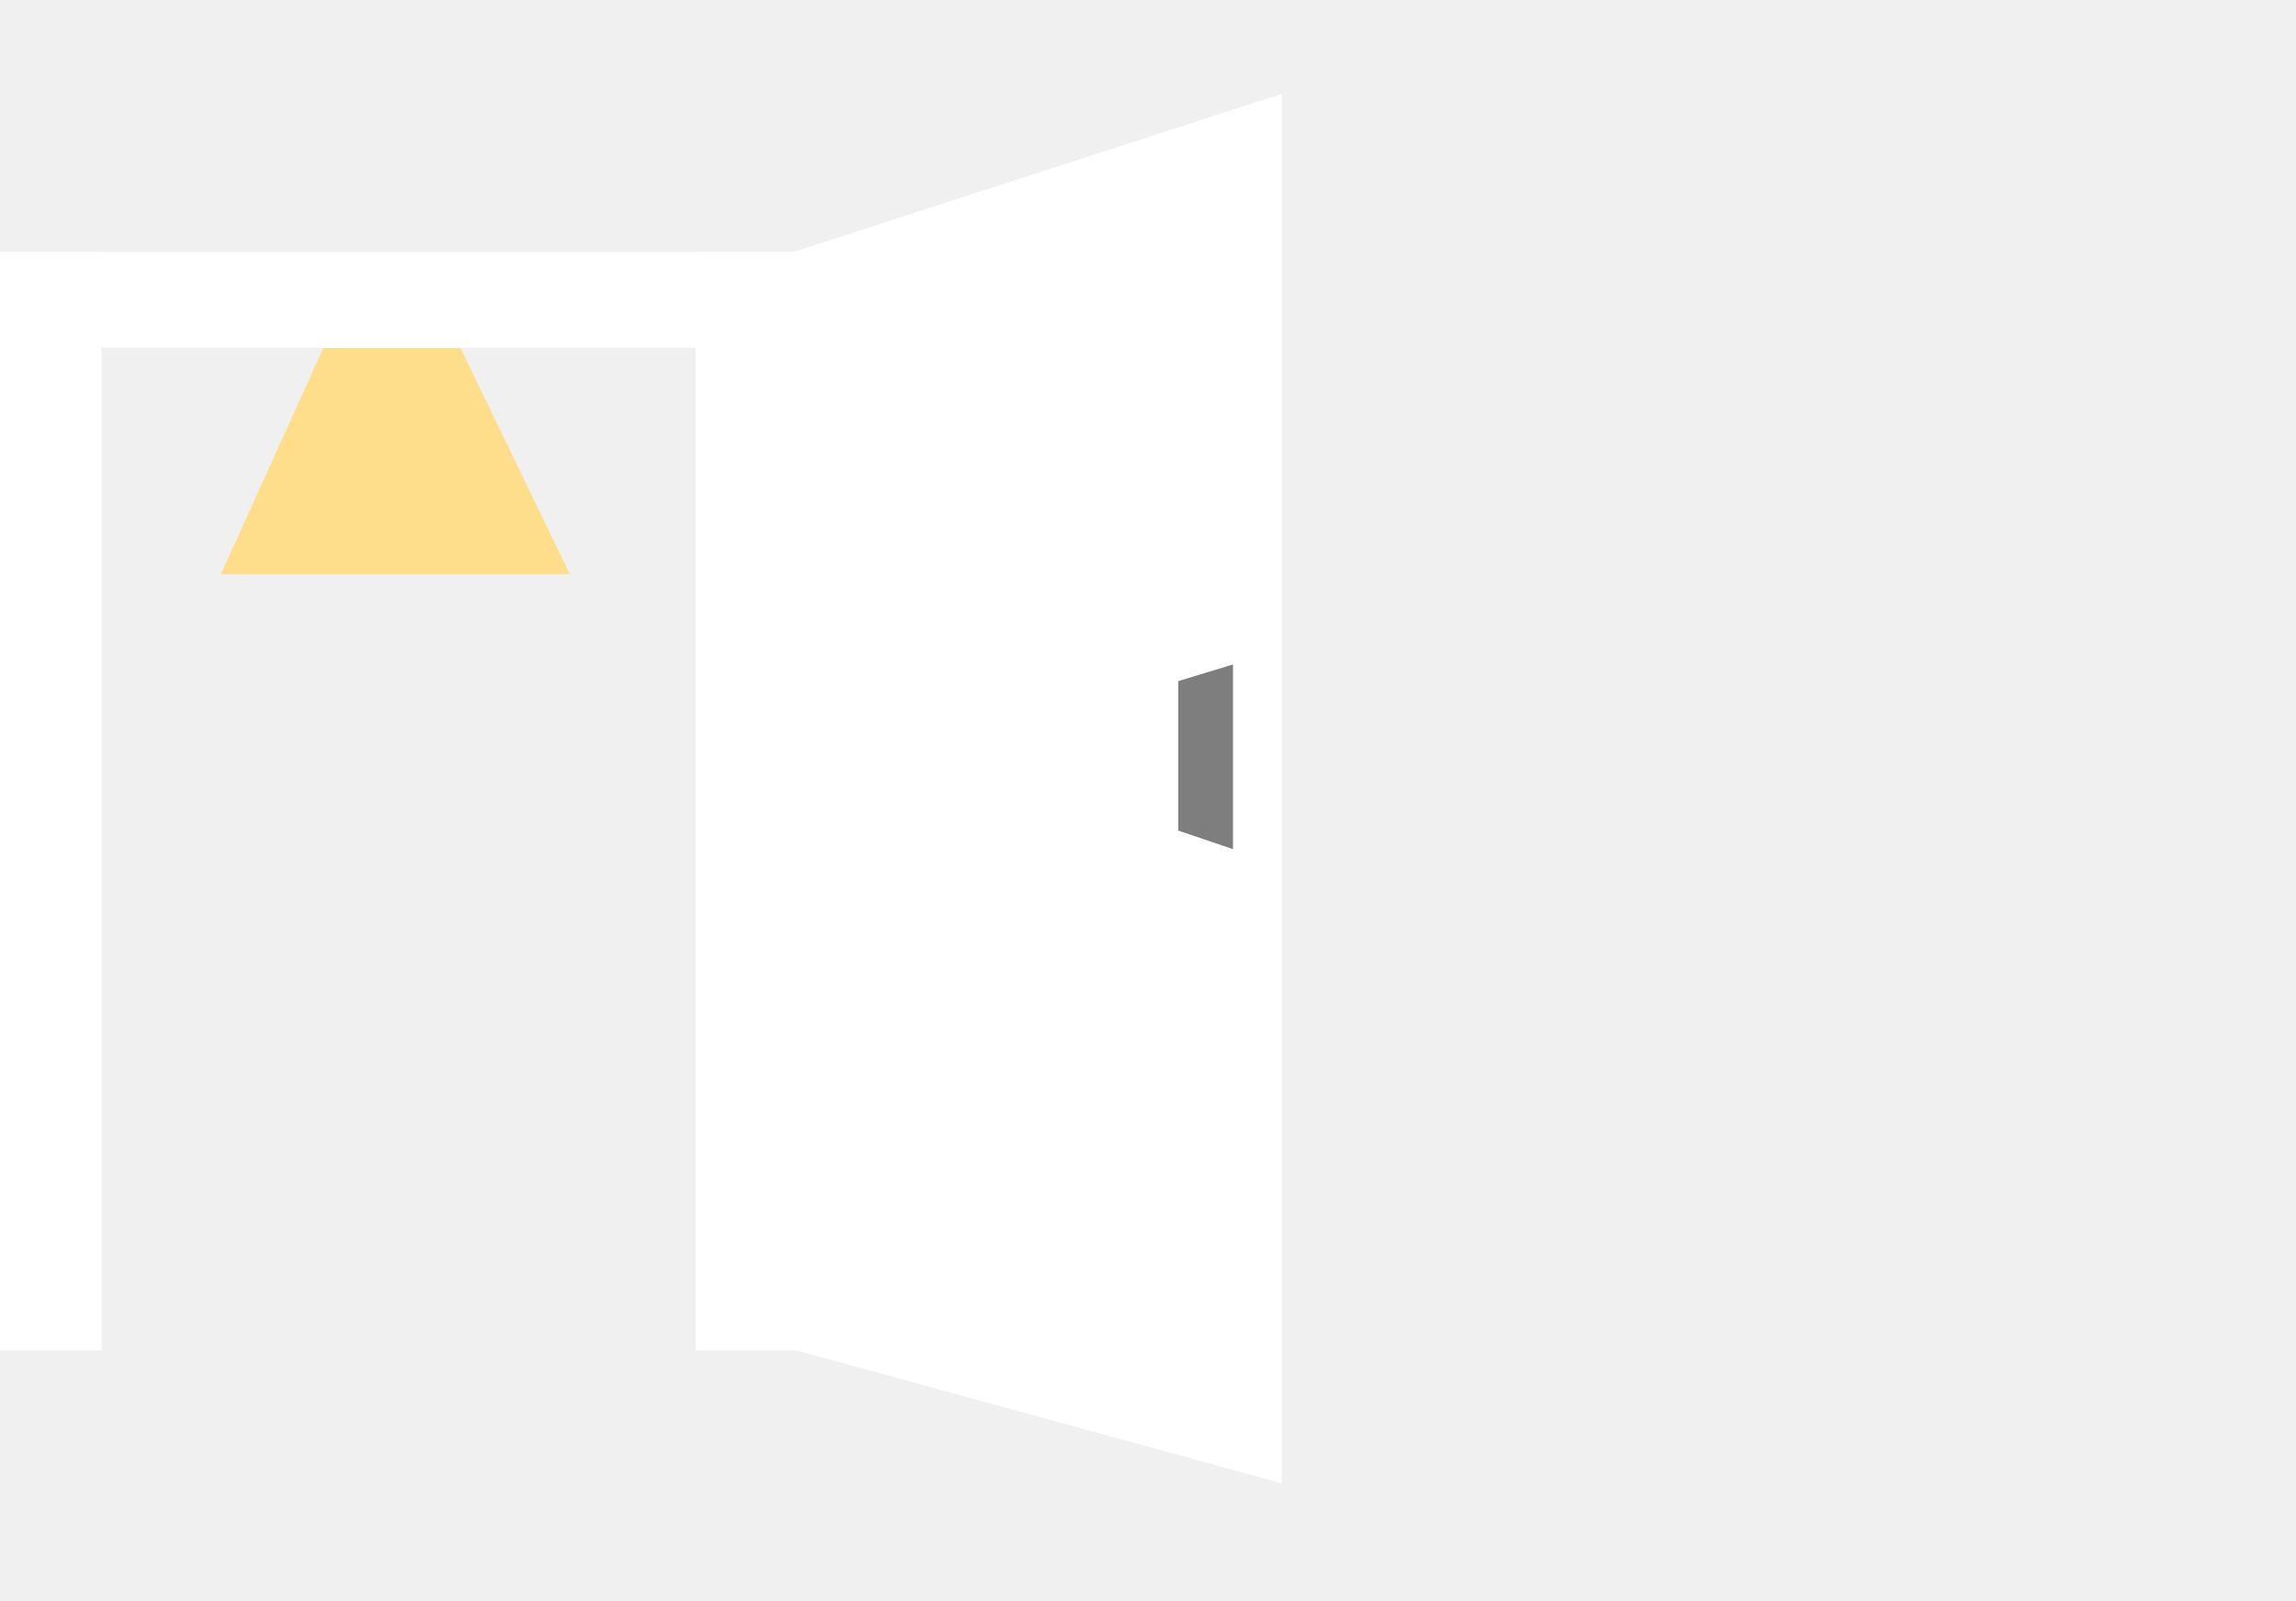
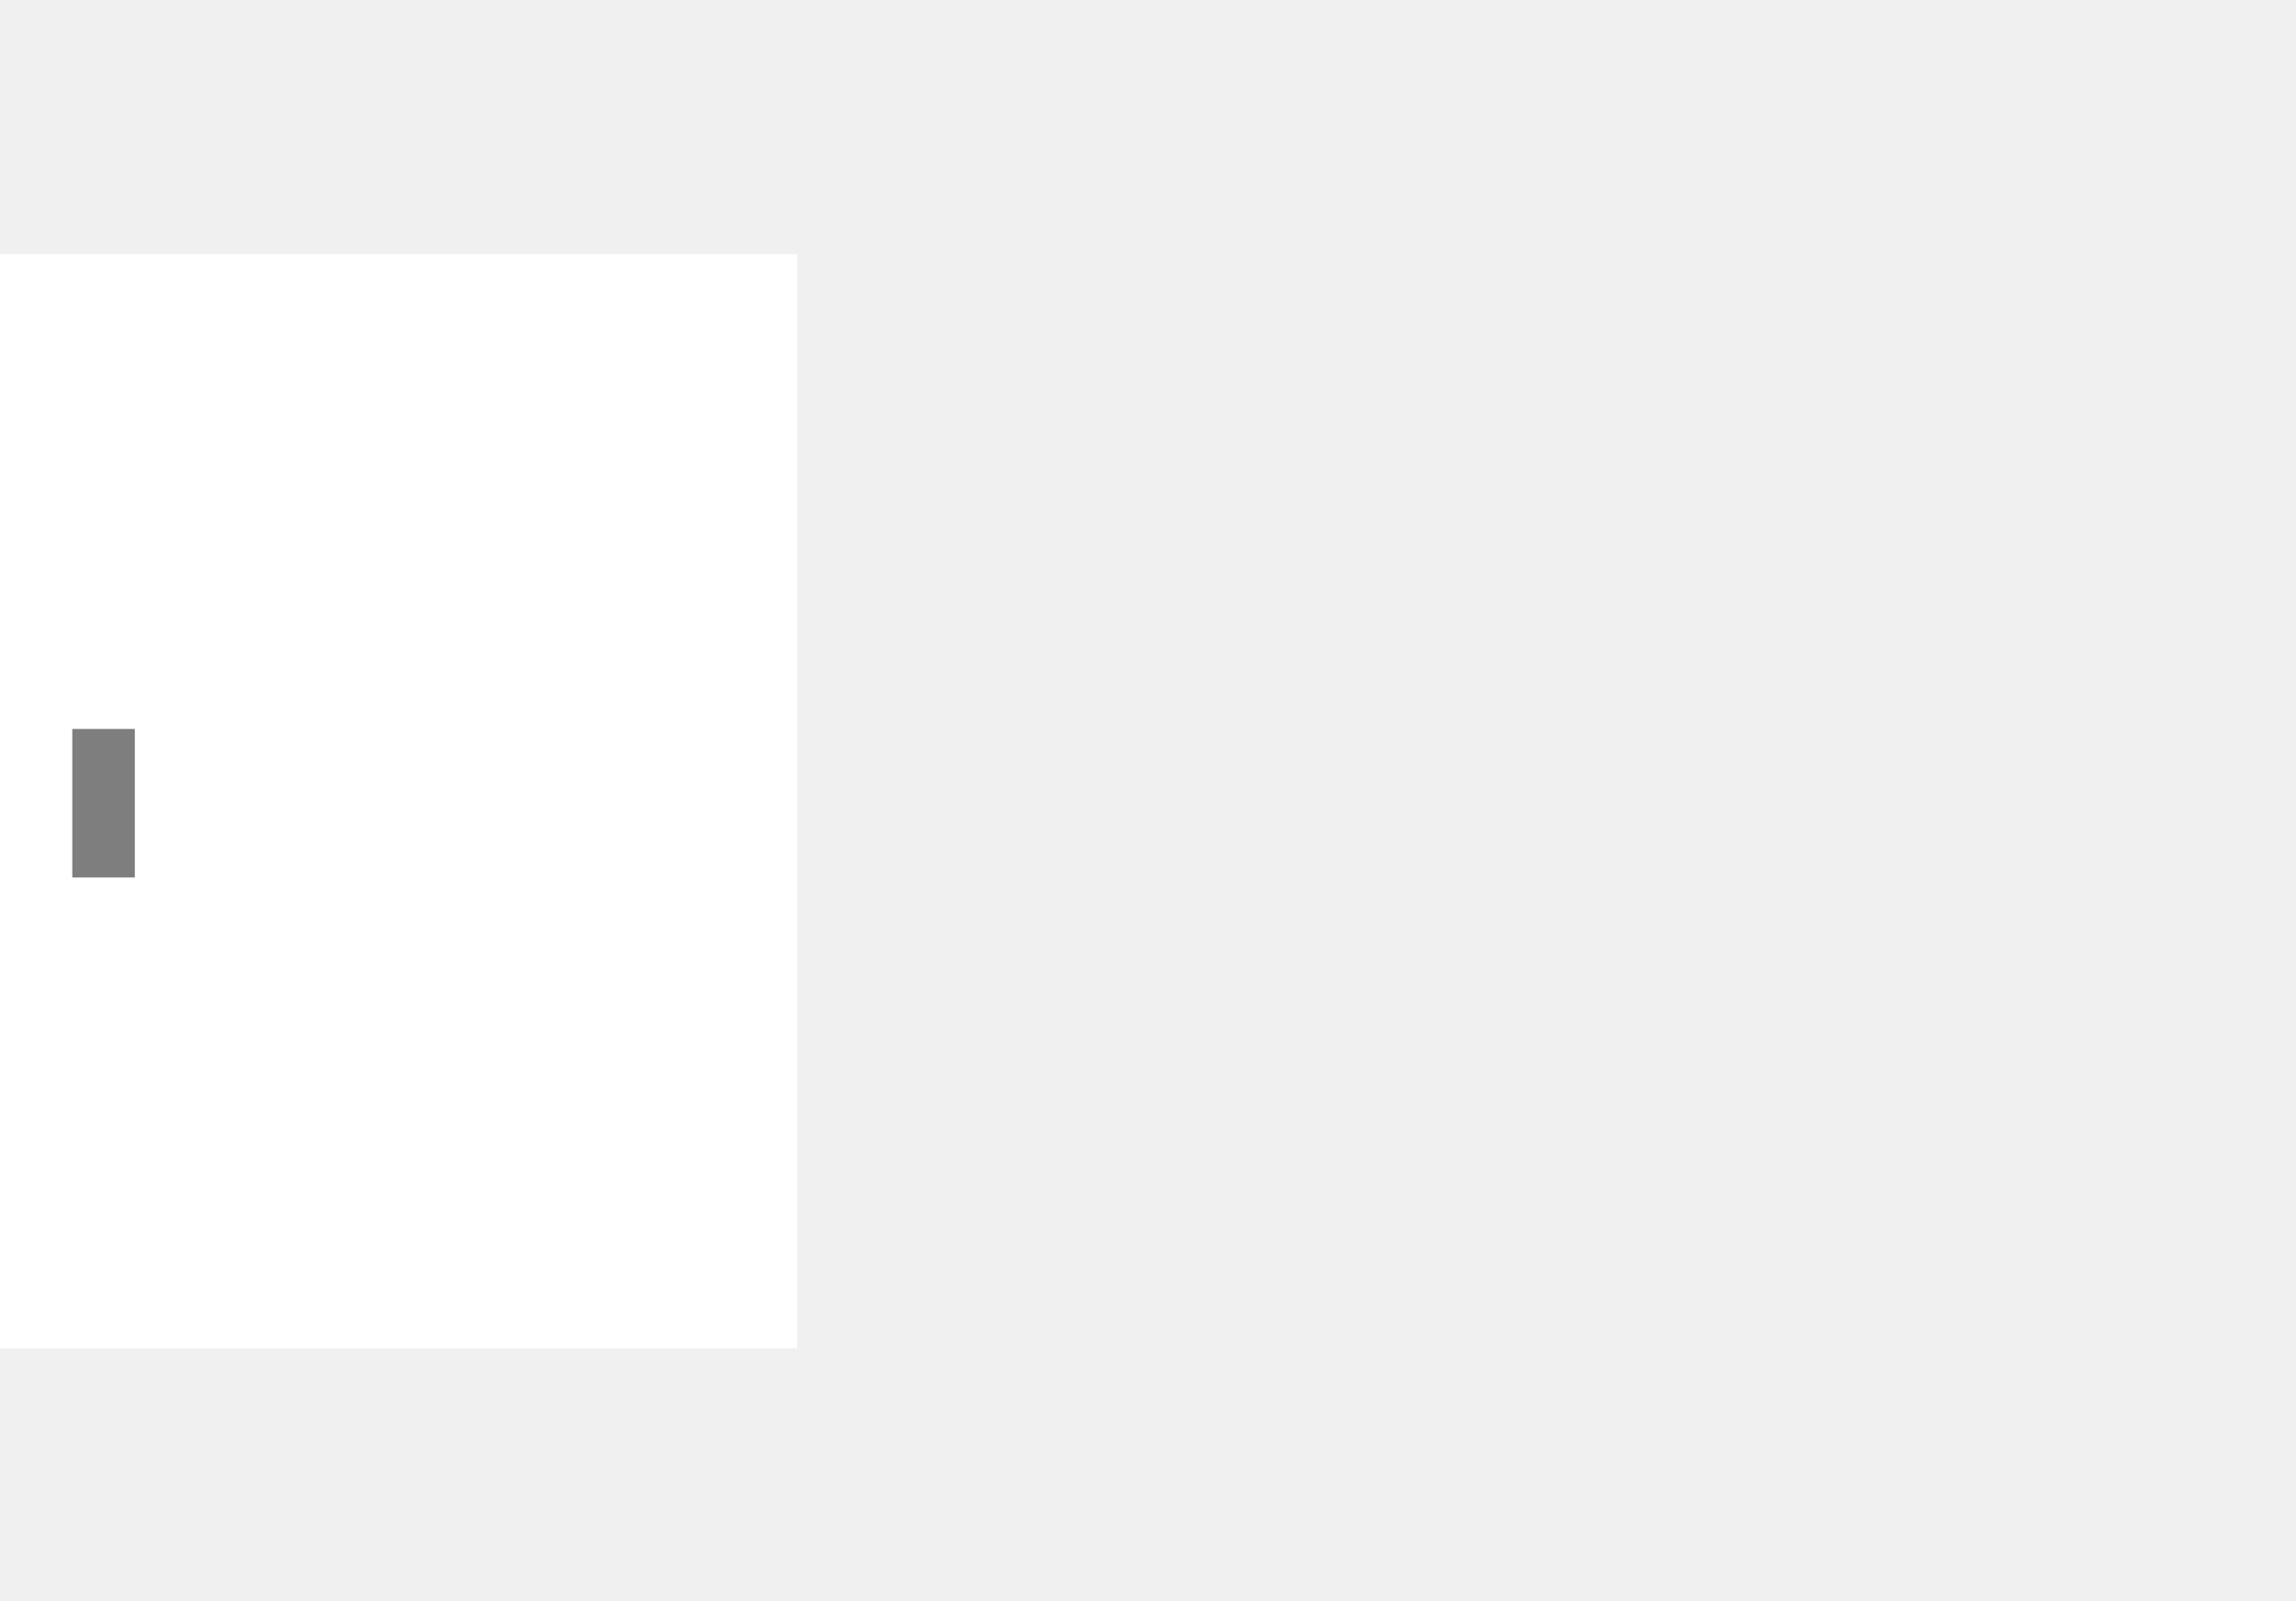
<svg xmlns="http://www.w3.org/2000/svg" width="1175" height="819" viewBox="0 0 1175 819" fill="none">
-   <path d="M113 293.814H291.642L235.629 178H165.498L113 293.814Z" fill="#FEDE8A" />
-   <rect y="129" width="52" height="562" fill="white" />
-   <rect y="129" width="408" height="49" fill="white" />
-   <rect x="356" y="129" width="52" height="562" fill="white" />
-   <path d="M406 128.96L656 48V759L406 690.535V128.96Z" fill="white" />
-   <path d="M631 340L603 348.5V425L631 434.5V340Z" fill="#7F7E7F" />
+   <rect y="130" width="408" height="560" fill="white" />
+   <rect x="37" y="373" width="32" height="76" fill="#7F7E7F" />
</svg>
